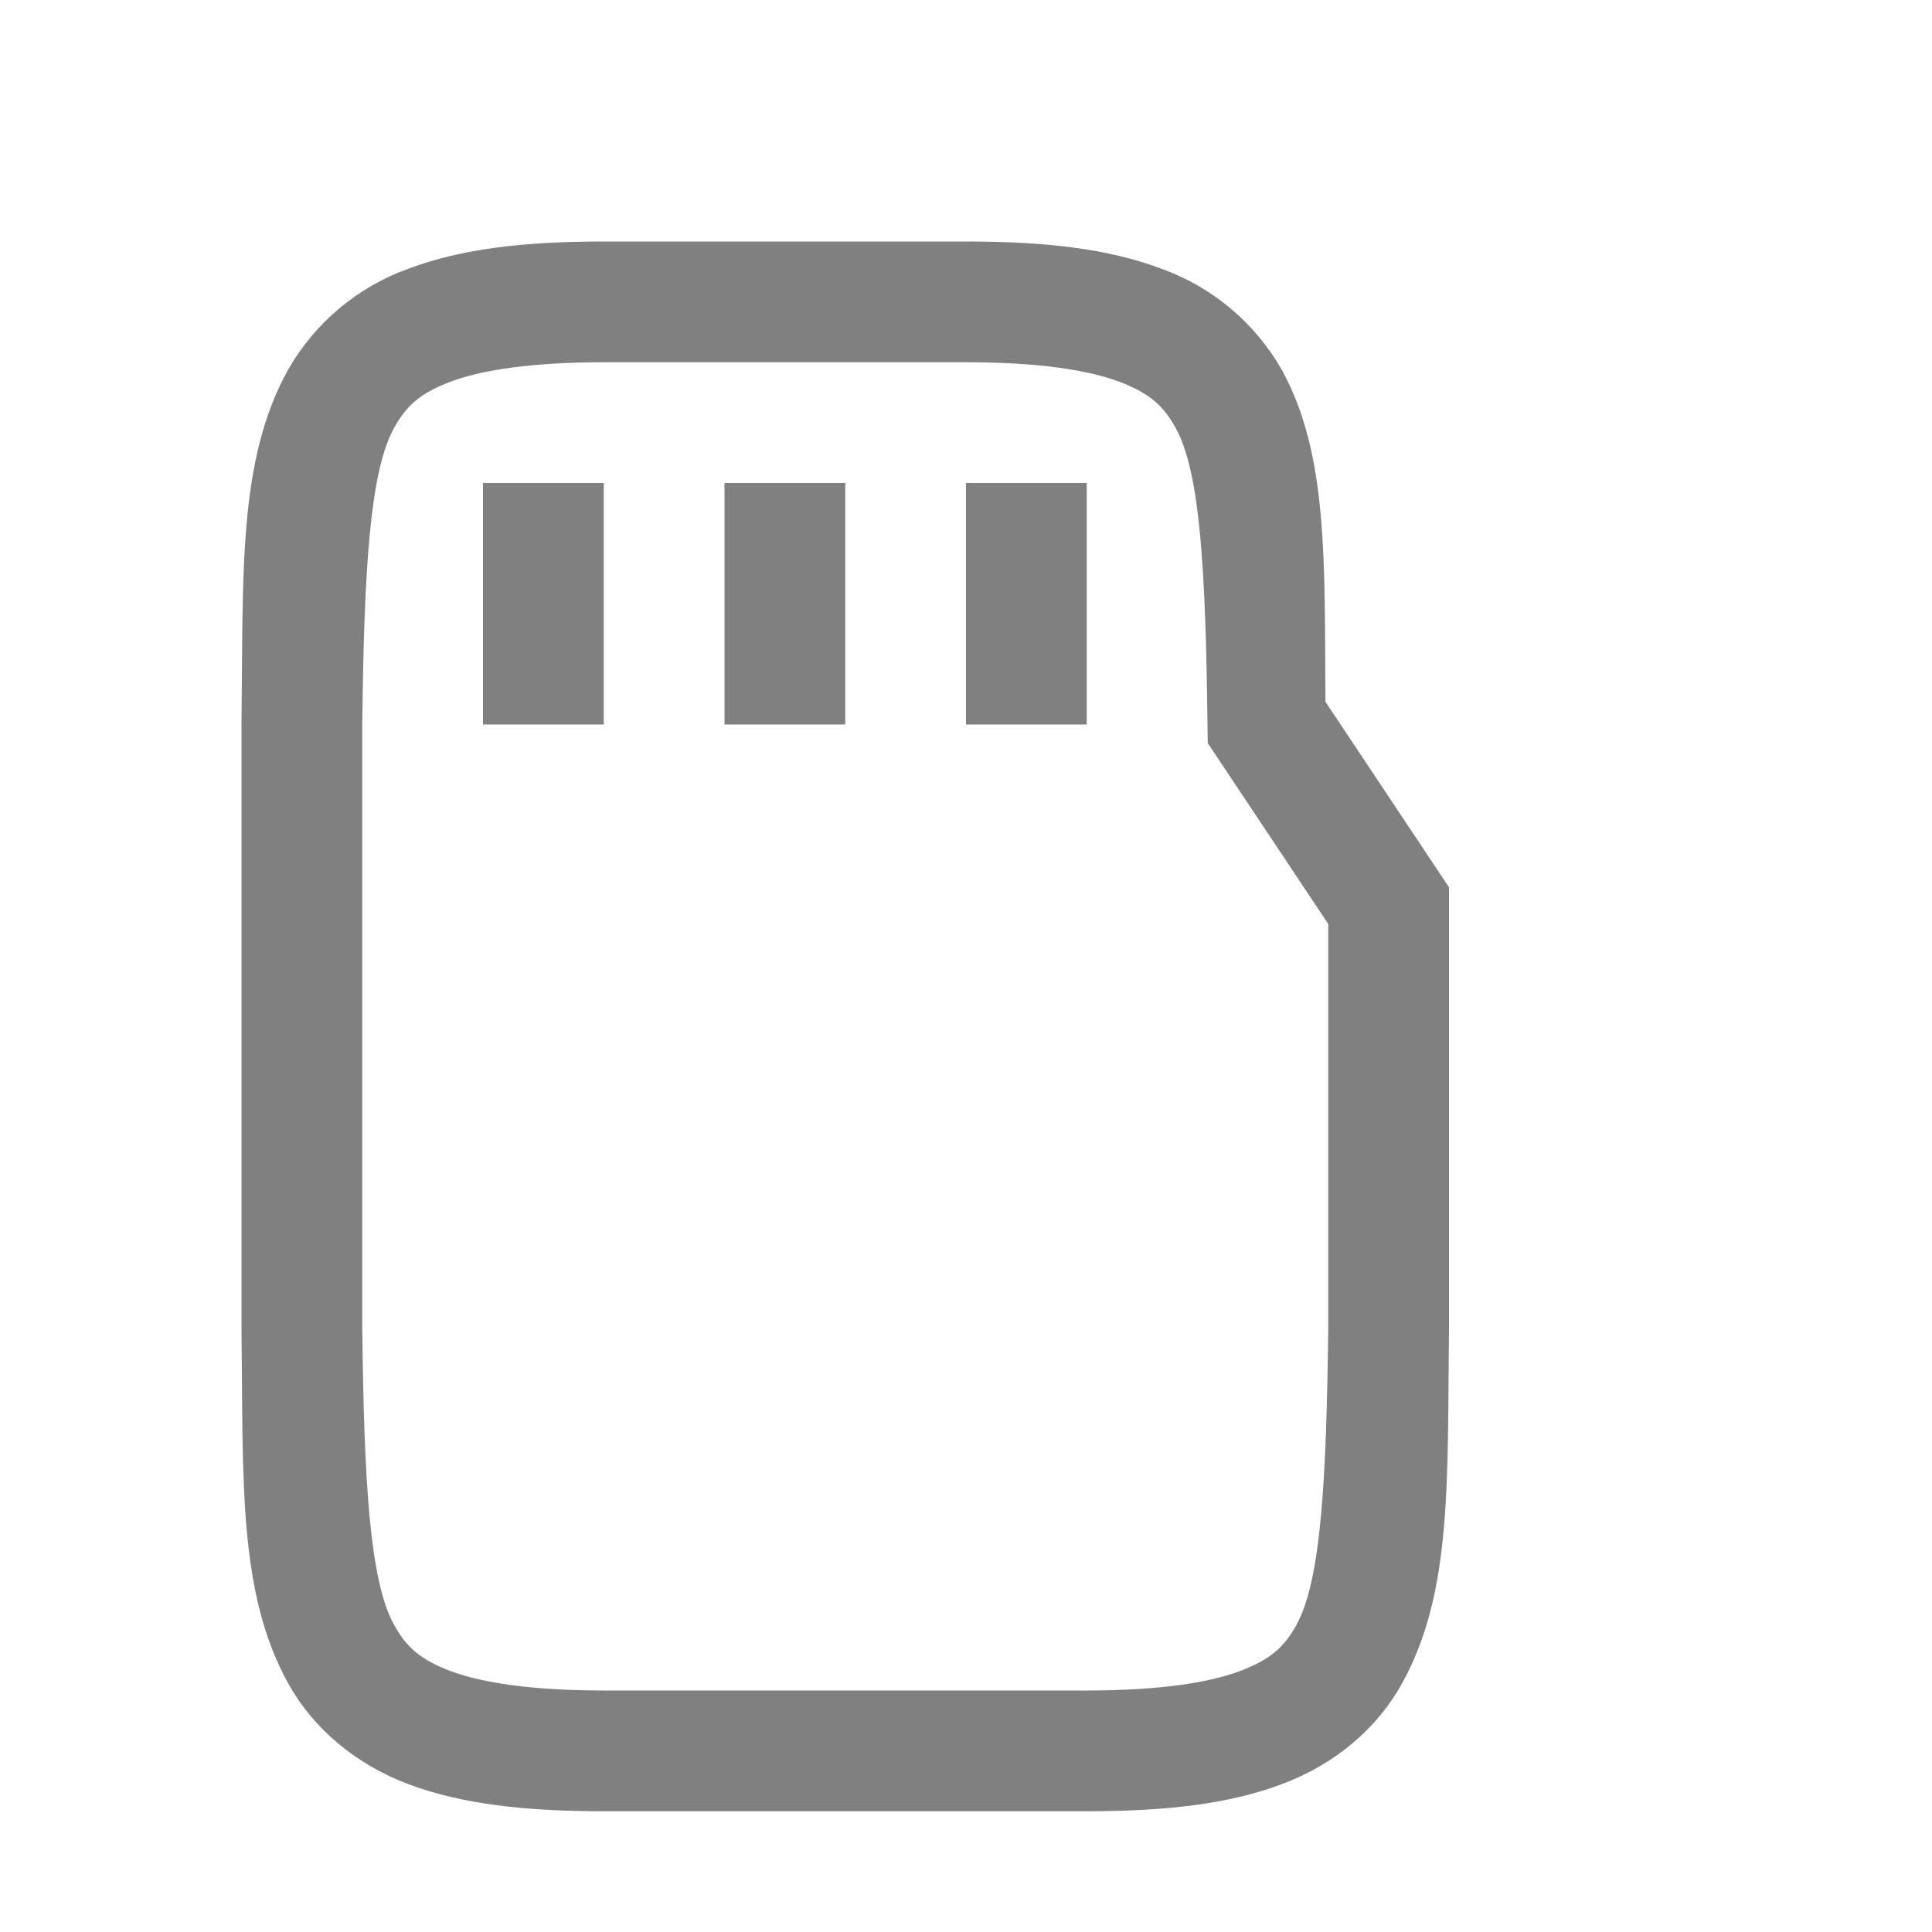
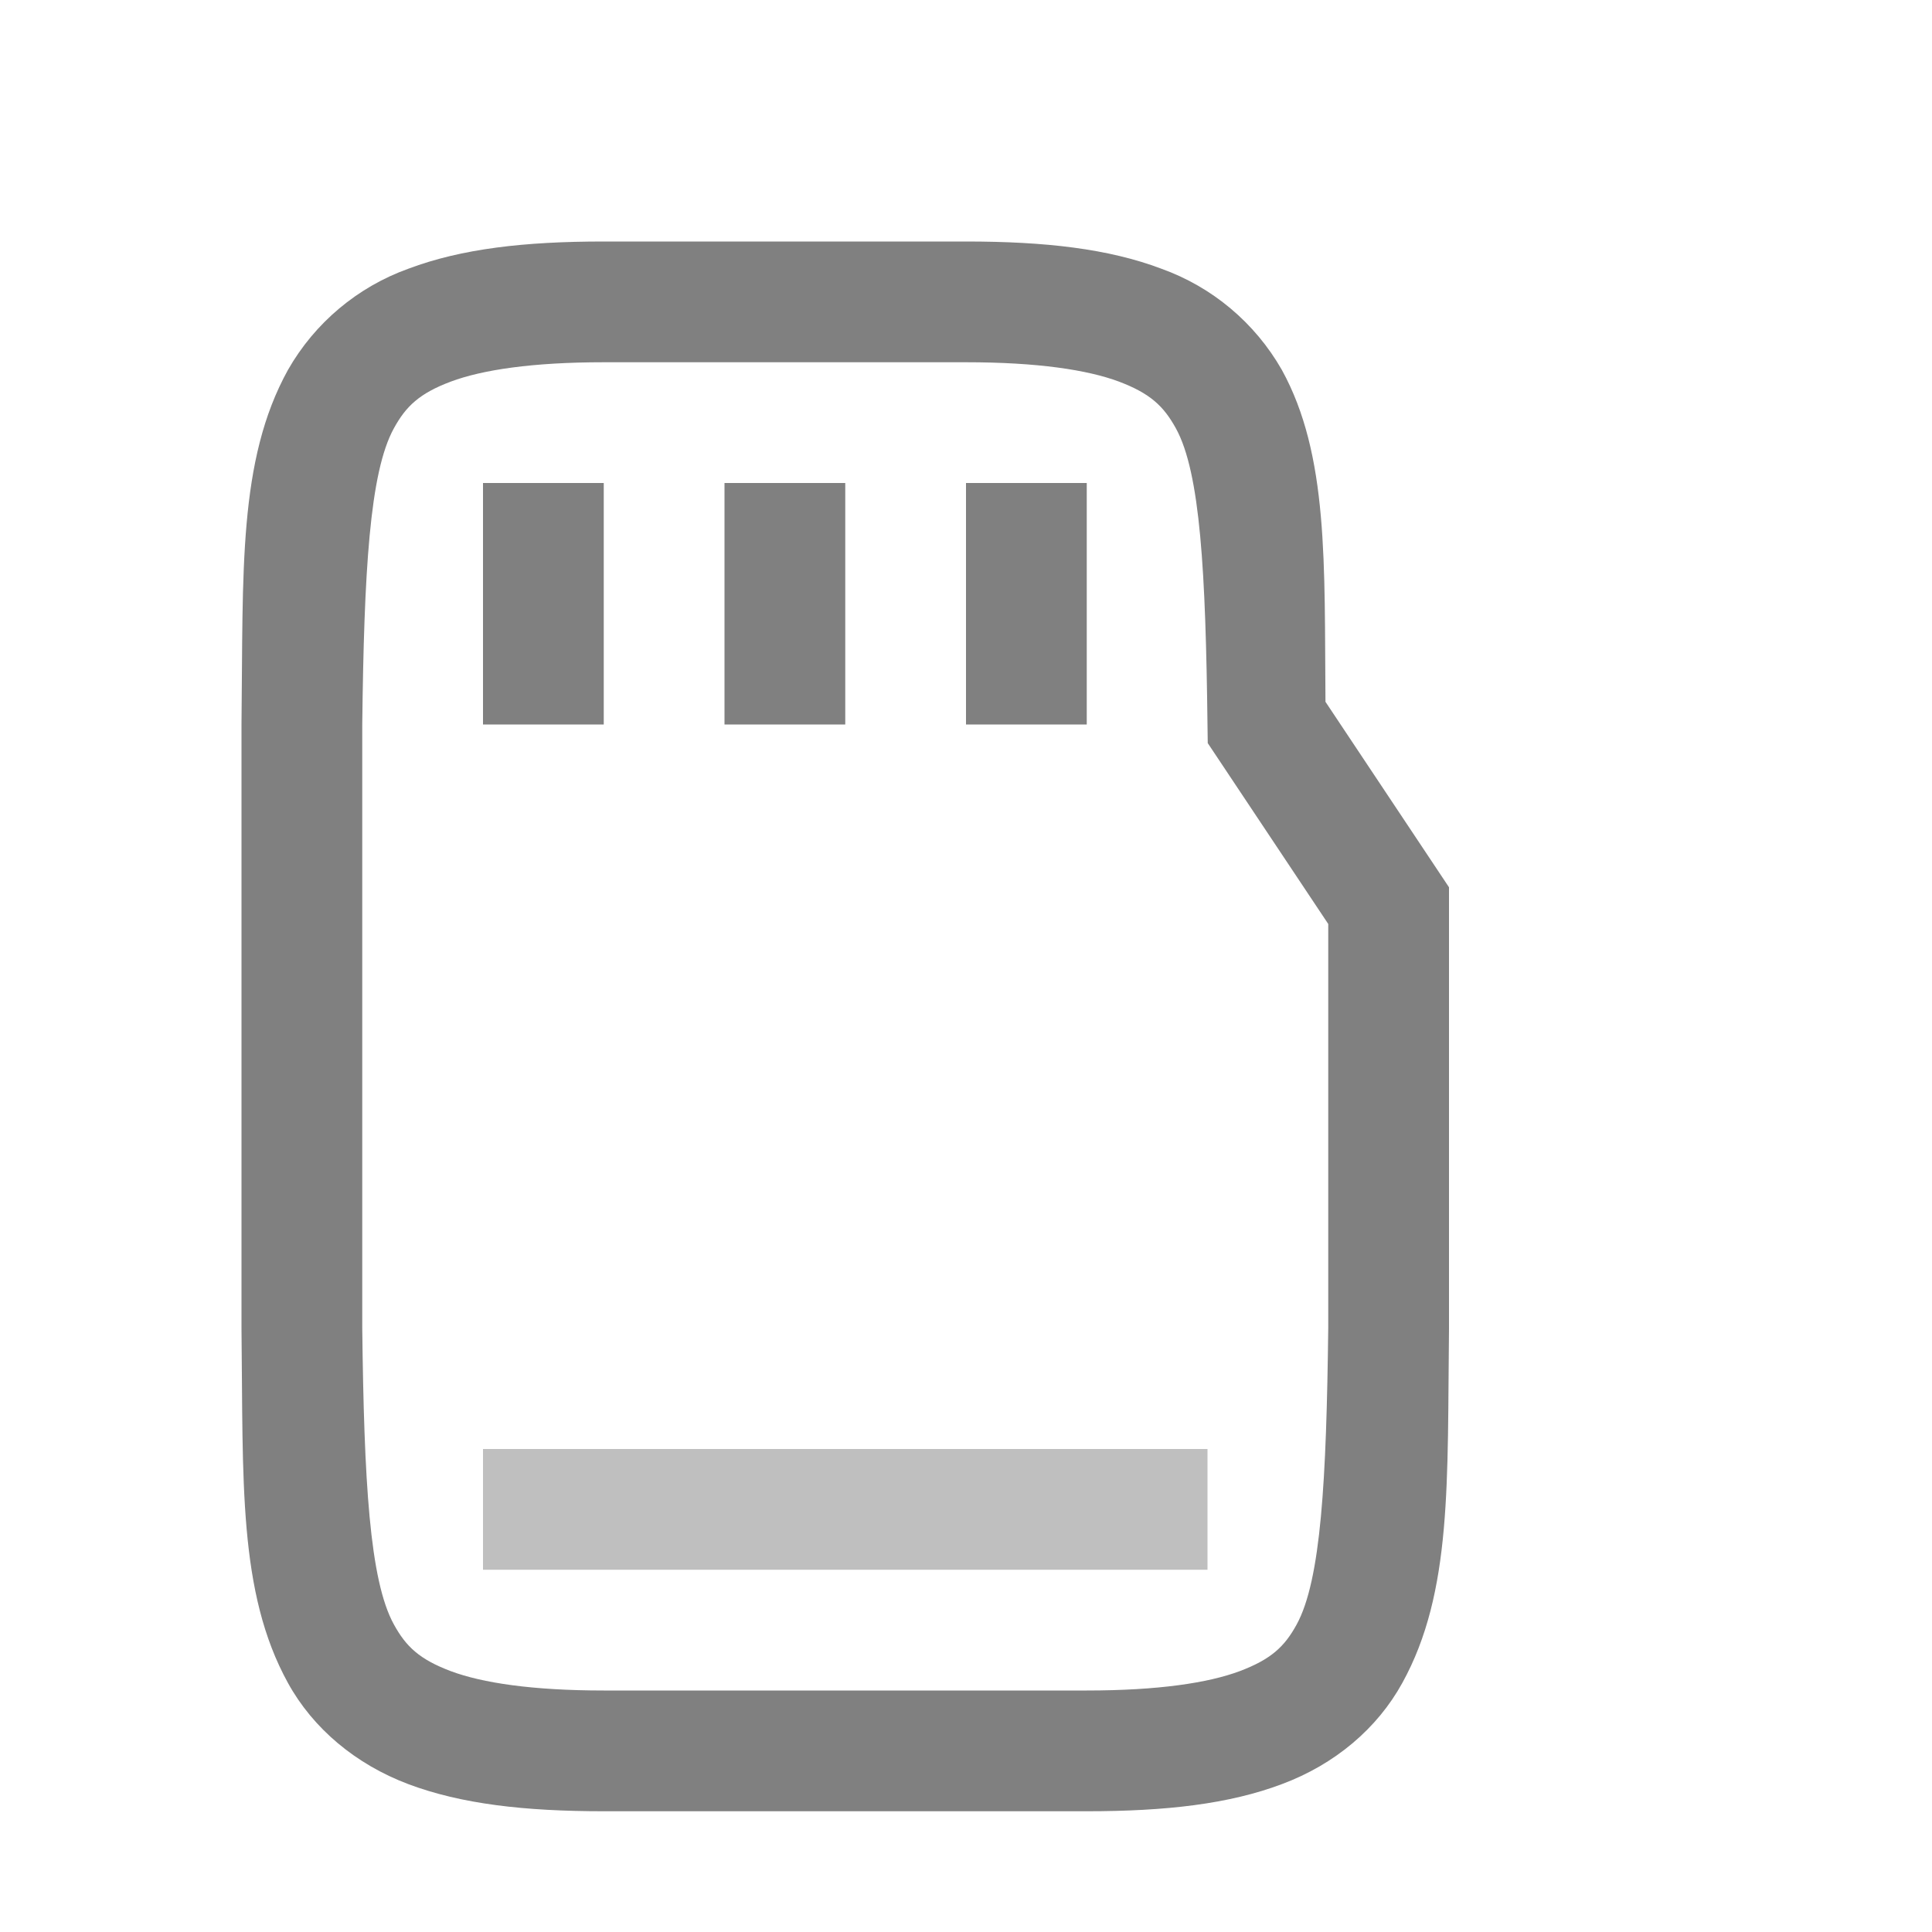
- <svg xmlns="http://www.w3.org/2000/svg" viewBox="0 0 16 16">
+ <svg xmlns="http://www.w3.org/2000/svg" version="1.1" viewBox="0 0 16 16">
  <g fill="gray">
    <path d="M5 2c-.658 0-1.178.06-1.617.225a1.88 1.88 0 0 0-.998.838c-.416.752-.37 1.673-.385 2.931V11.006c.015 1.258-.03 2.179.385 2.932.207.376.56.673.998.838.438.164.96.224 1.617.224h4c.658 0 1.179-.06 1.617-.225.439-.164.789-.461.996-.837.416-.753.372-1.674.387-2.932V7.348l-1.023-1.536c-.01-1.141.028-2.043-.362-2.75a1.88 1.88 0 0 0-.998-.837C9.18 2.06 8.657 2 8 2zm0 1h3c.592 0 1.006.063 1.266.16.26.098.371.204.472.387.203.367.247 1.195.262 2.459l.002.148L11 7.652v3.342c-.015 1.264-.06 2.092-.262 2.46-.1.183-.212.288-.472.386-.26.097-.674.16-1.266.16H5c-.592 0-1.006-.063-1.266-.16-.26-.098-.371-.203-.472-.387C3.06 13.087 3.015 12.26 3 11V6c.015-1.258.06-2.087.262-2.453.1-.183.213-.29.472-.387C3.994 3.063 4.408 3 5 3z" font-family="sans-serif" font-weight="400" overflow="visible" style="font-feature-settings:normal;font-variant-alternates:normal;font-variant-caps:normal;font-variant-ligatures:normal;font-variant-numeric:normal;font-variant-position:normal;isolation:auto;mix-blend-mode:normal;shape-padding:0;text-decoration-color:#000;text-decoration-line:none;text-decoration-style:solid;text-indent:0;text-orientation:mixed;text-transform:none" white-space="normal" />
    <path d="M4 4v2h1V4zm2 0v2h1V4zm2 0v2h1V4z" />
  </g>
+   <path d="m4 12v1h6v-1z" color="#000000" fill="#808080" opacity=".5" style="-inkscape-stroke:none" />
</svg>
